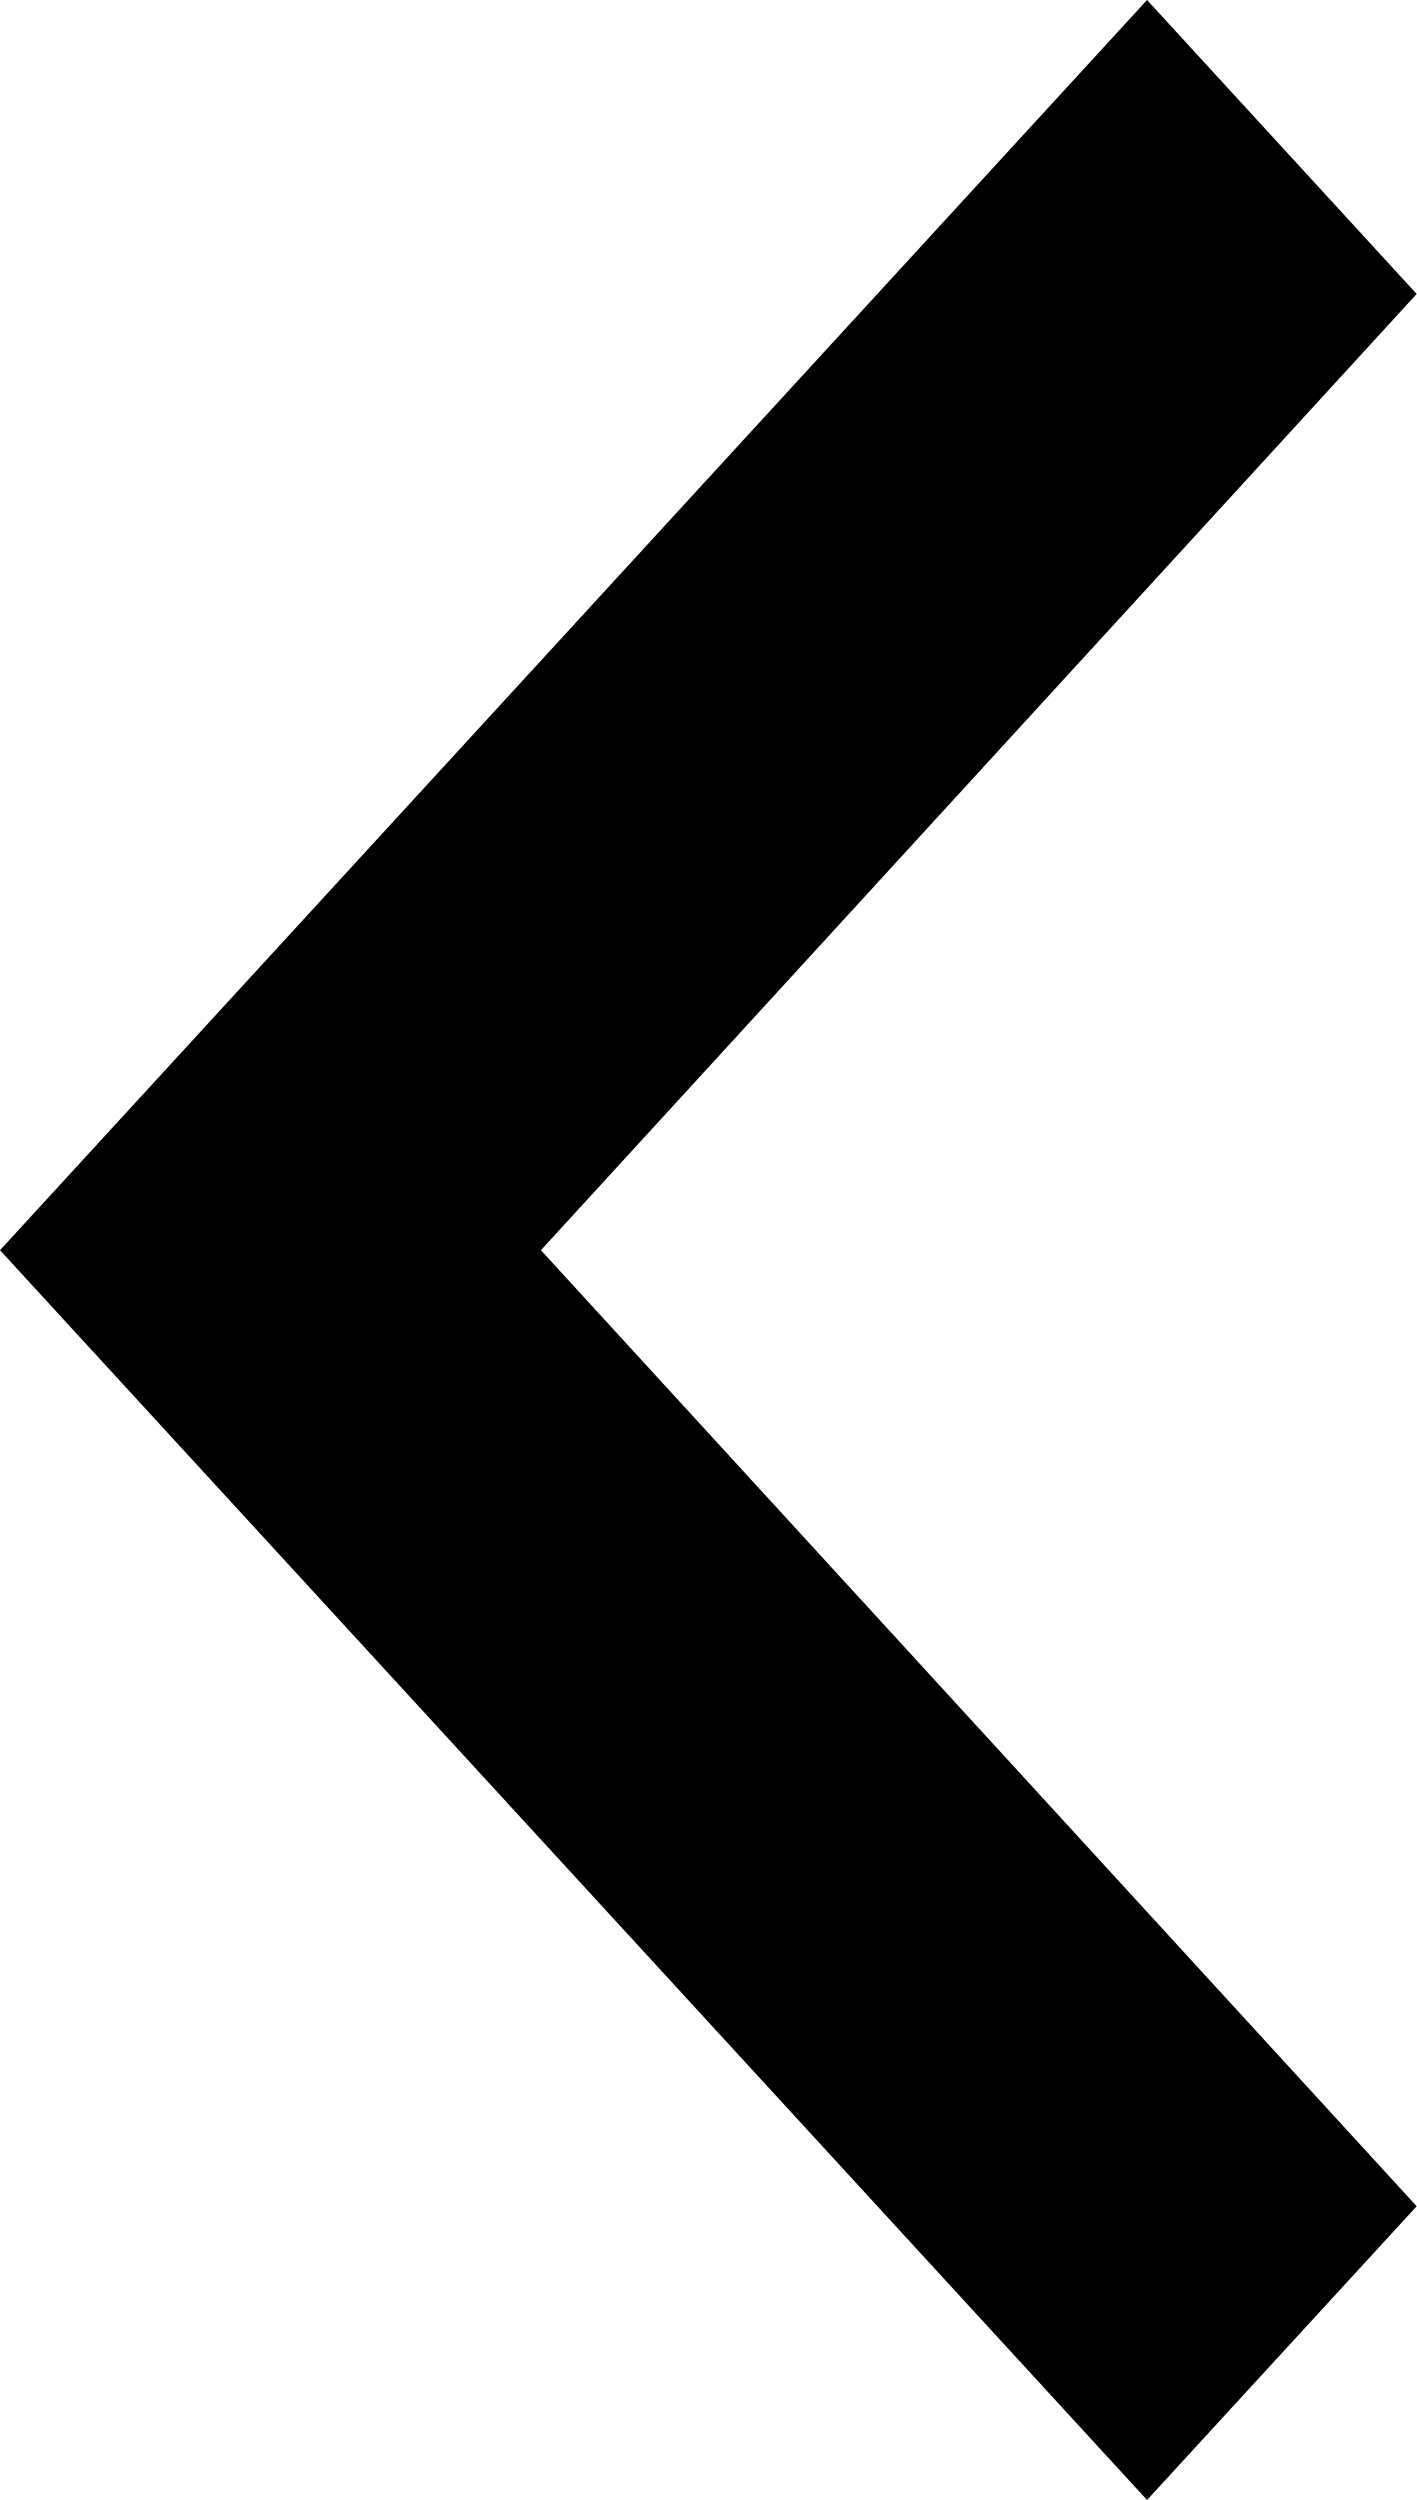
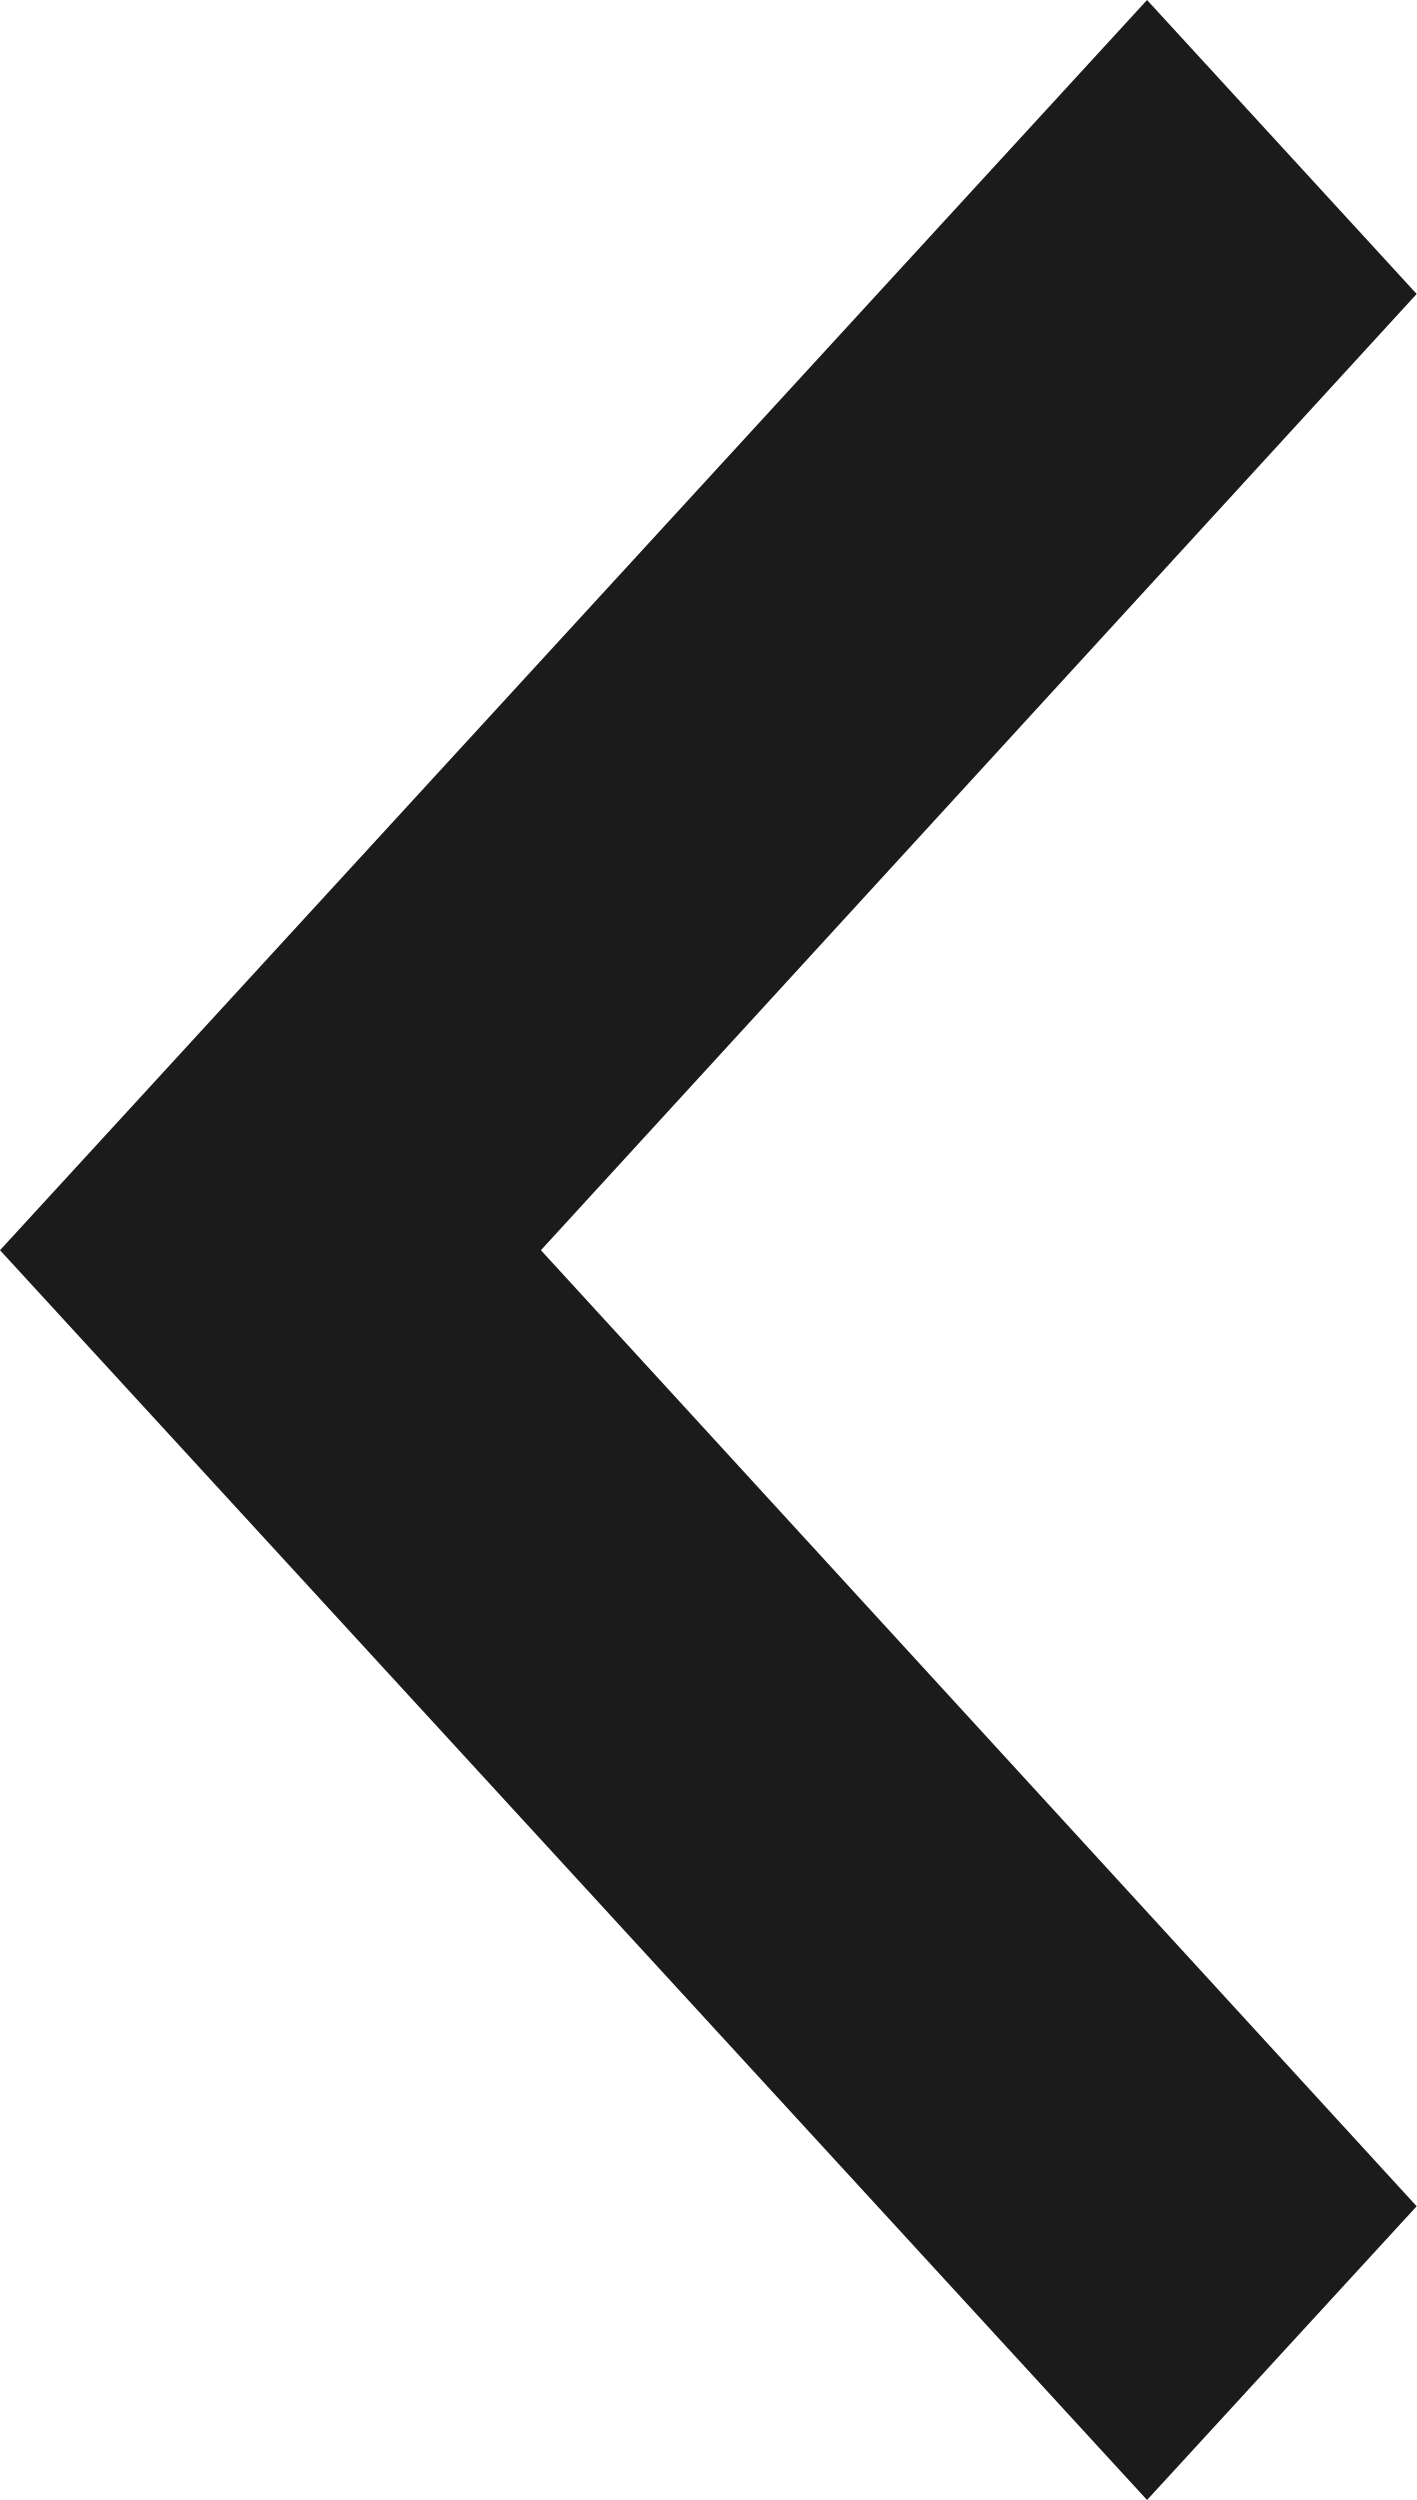
<svg xmlns="http://www.w3.org/2000/svg" width="34" height="60" viewBox="0 0 34 60">
-   <polygon fill="#000000" fill-rule="evenodd" points="27.529 60 0 30.005 27.529 0 34 7.055 12.982 30.005 34 52.95" />
+   <polygon fill="#1c1b1b" fill-rule="evenodd" points="27.529 60 0 30.005 27.529 0 34 7.055 12.982 30.005 34 52.95" />
</svg>
